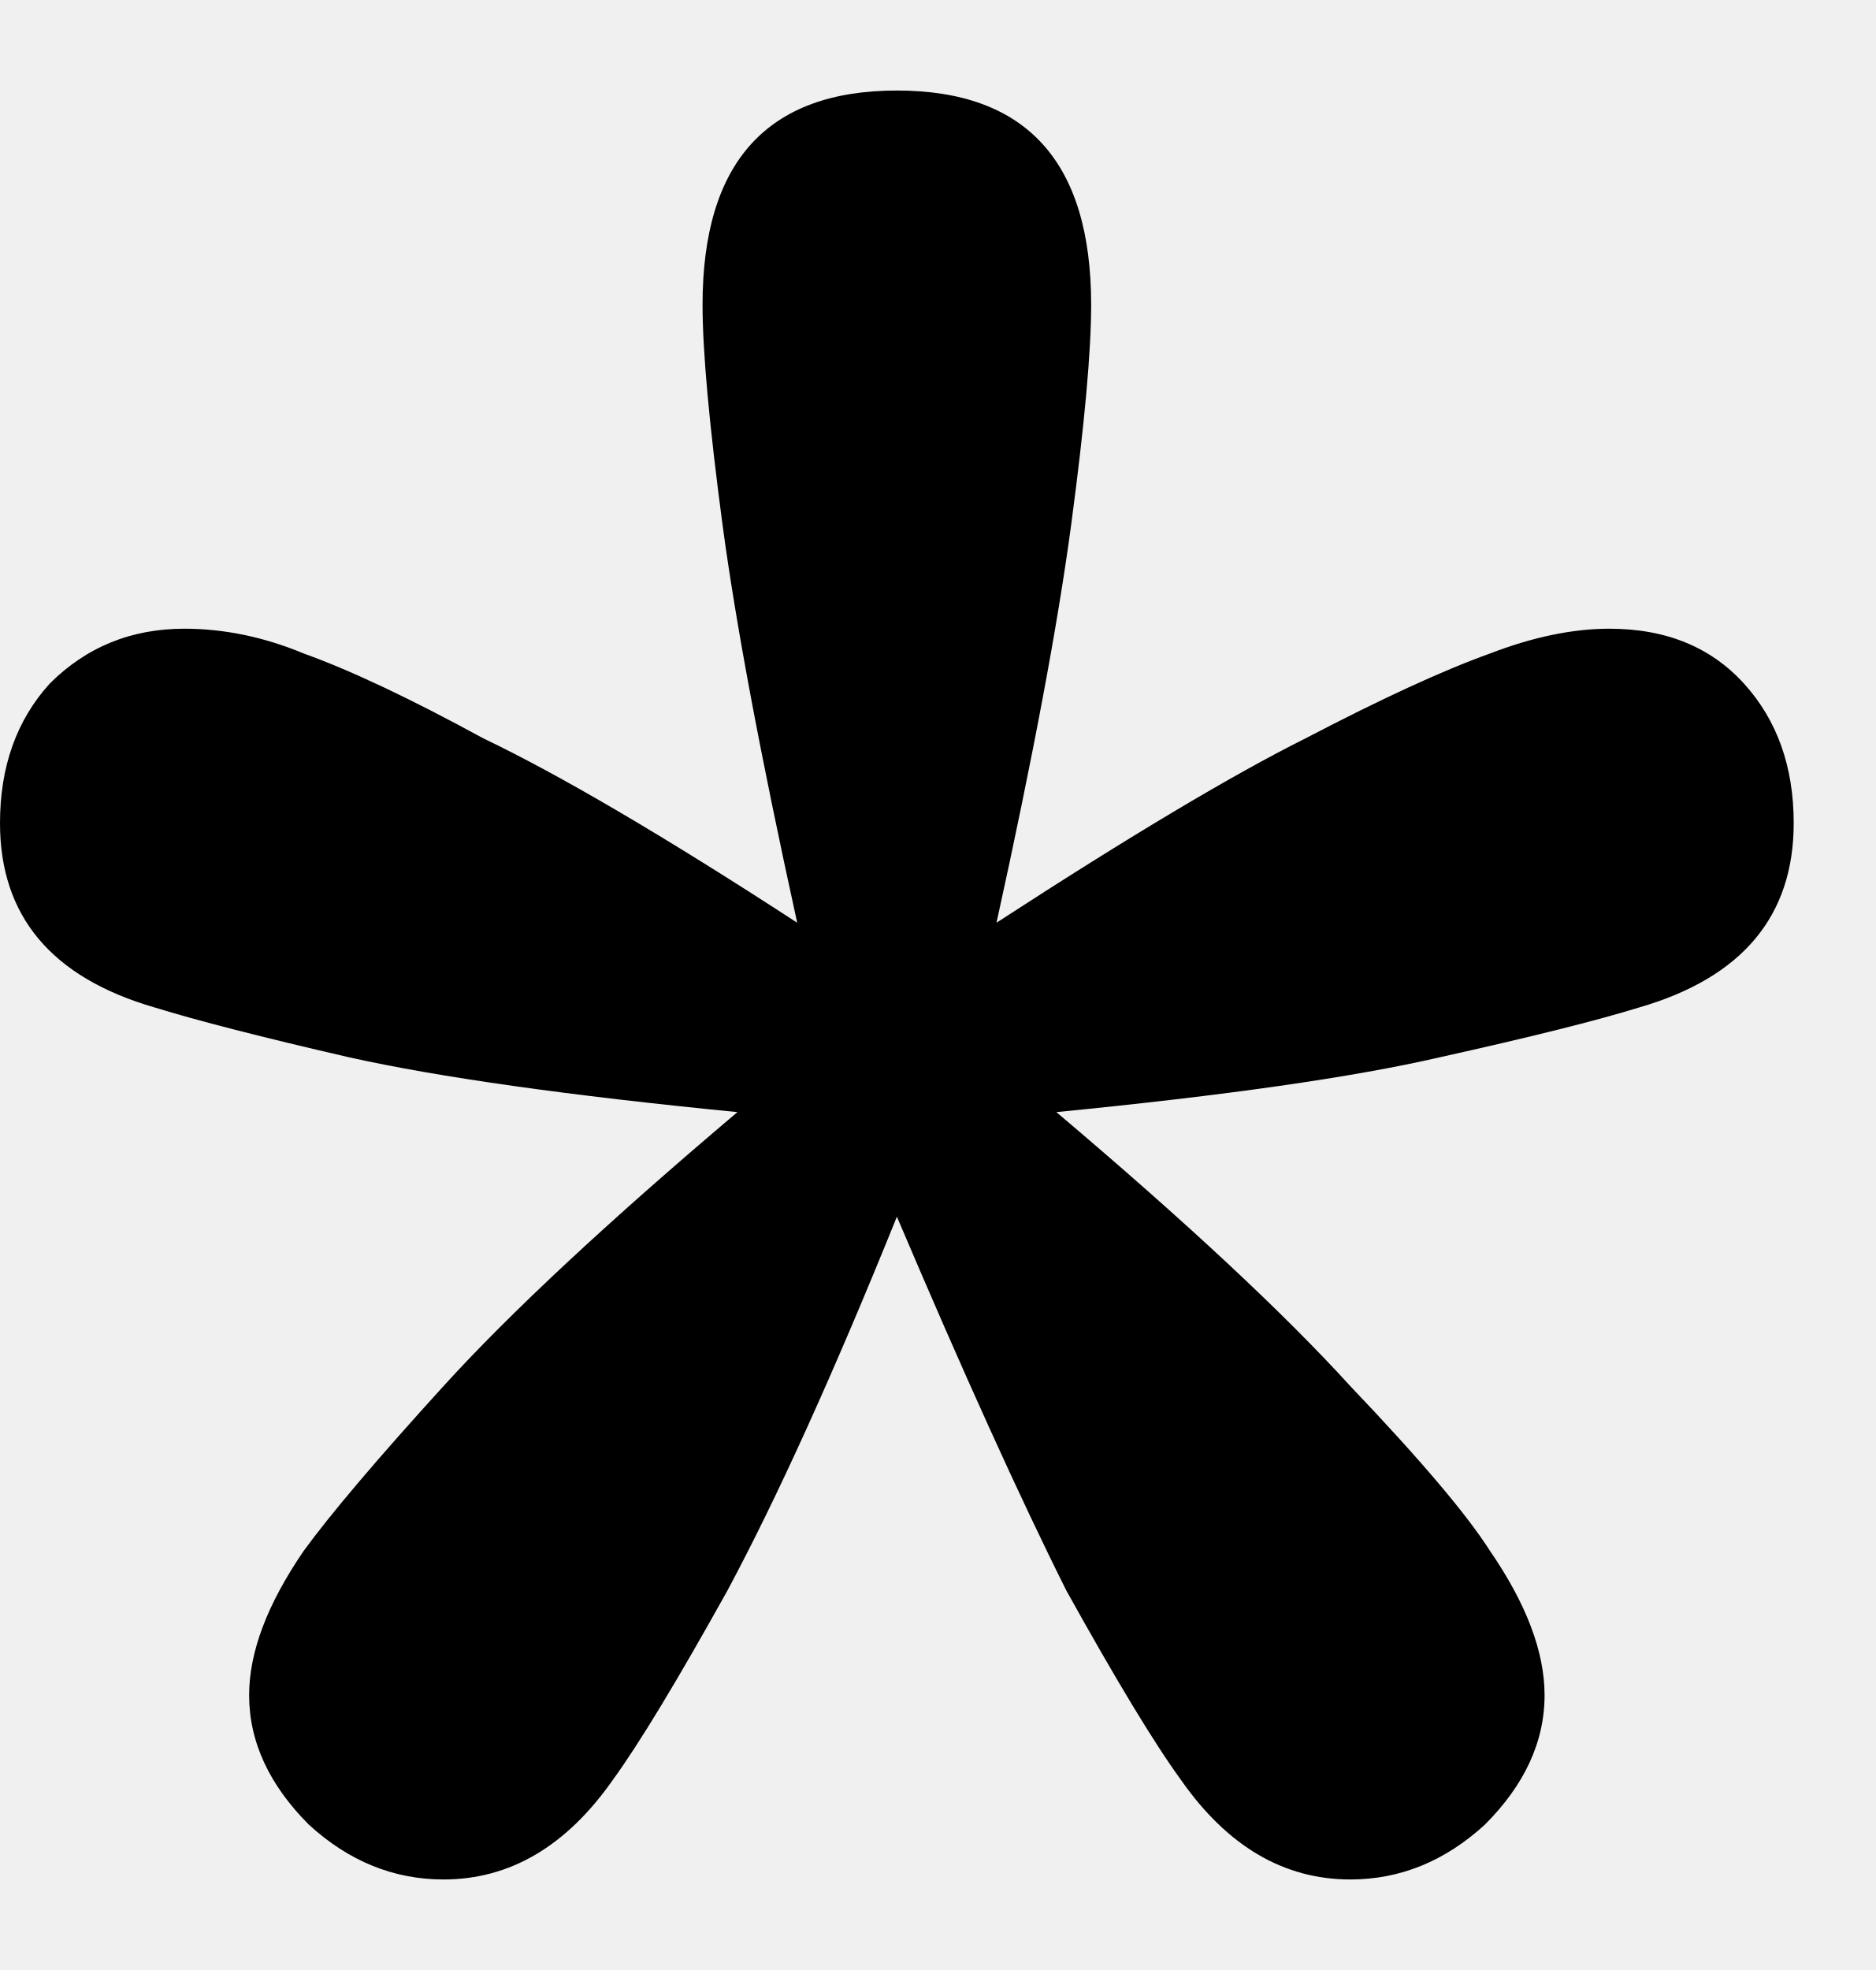
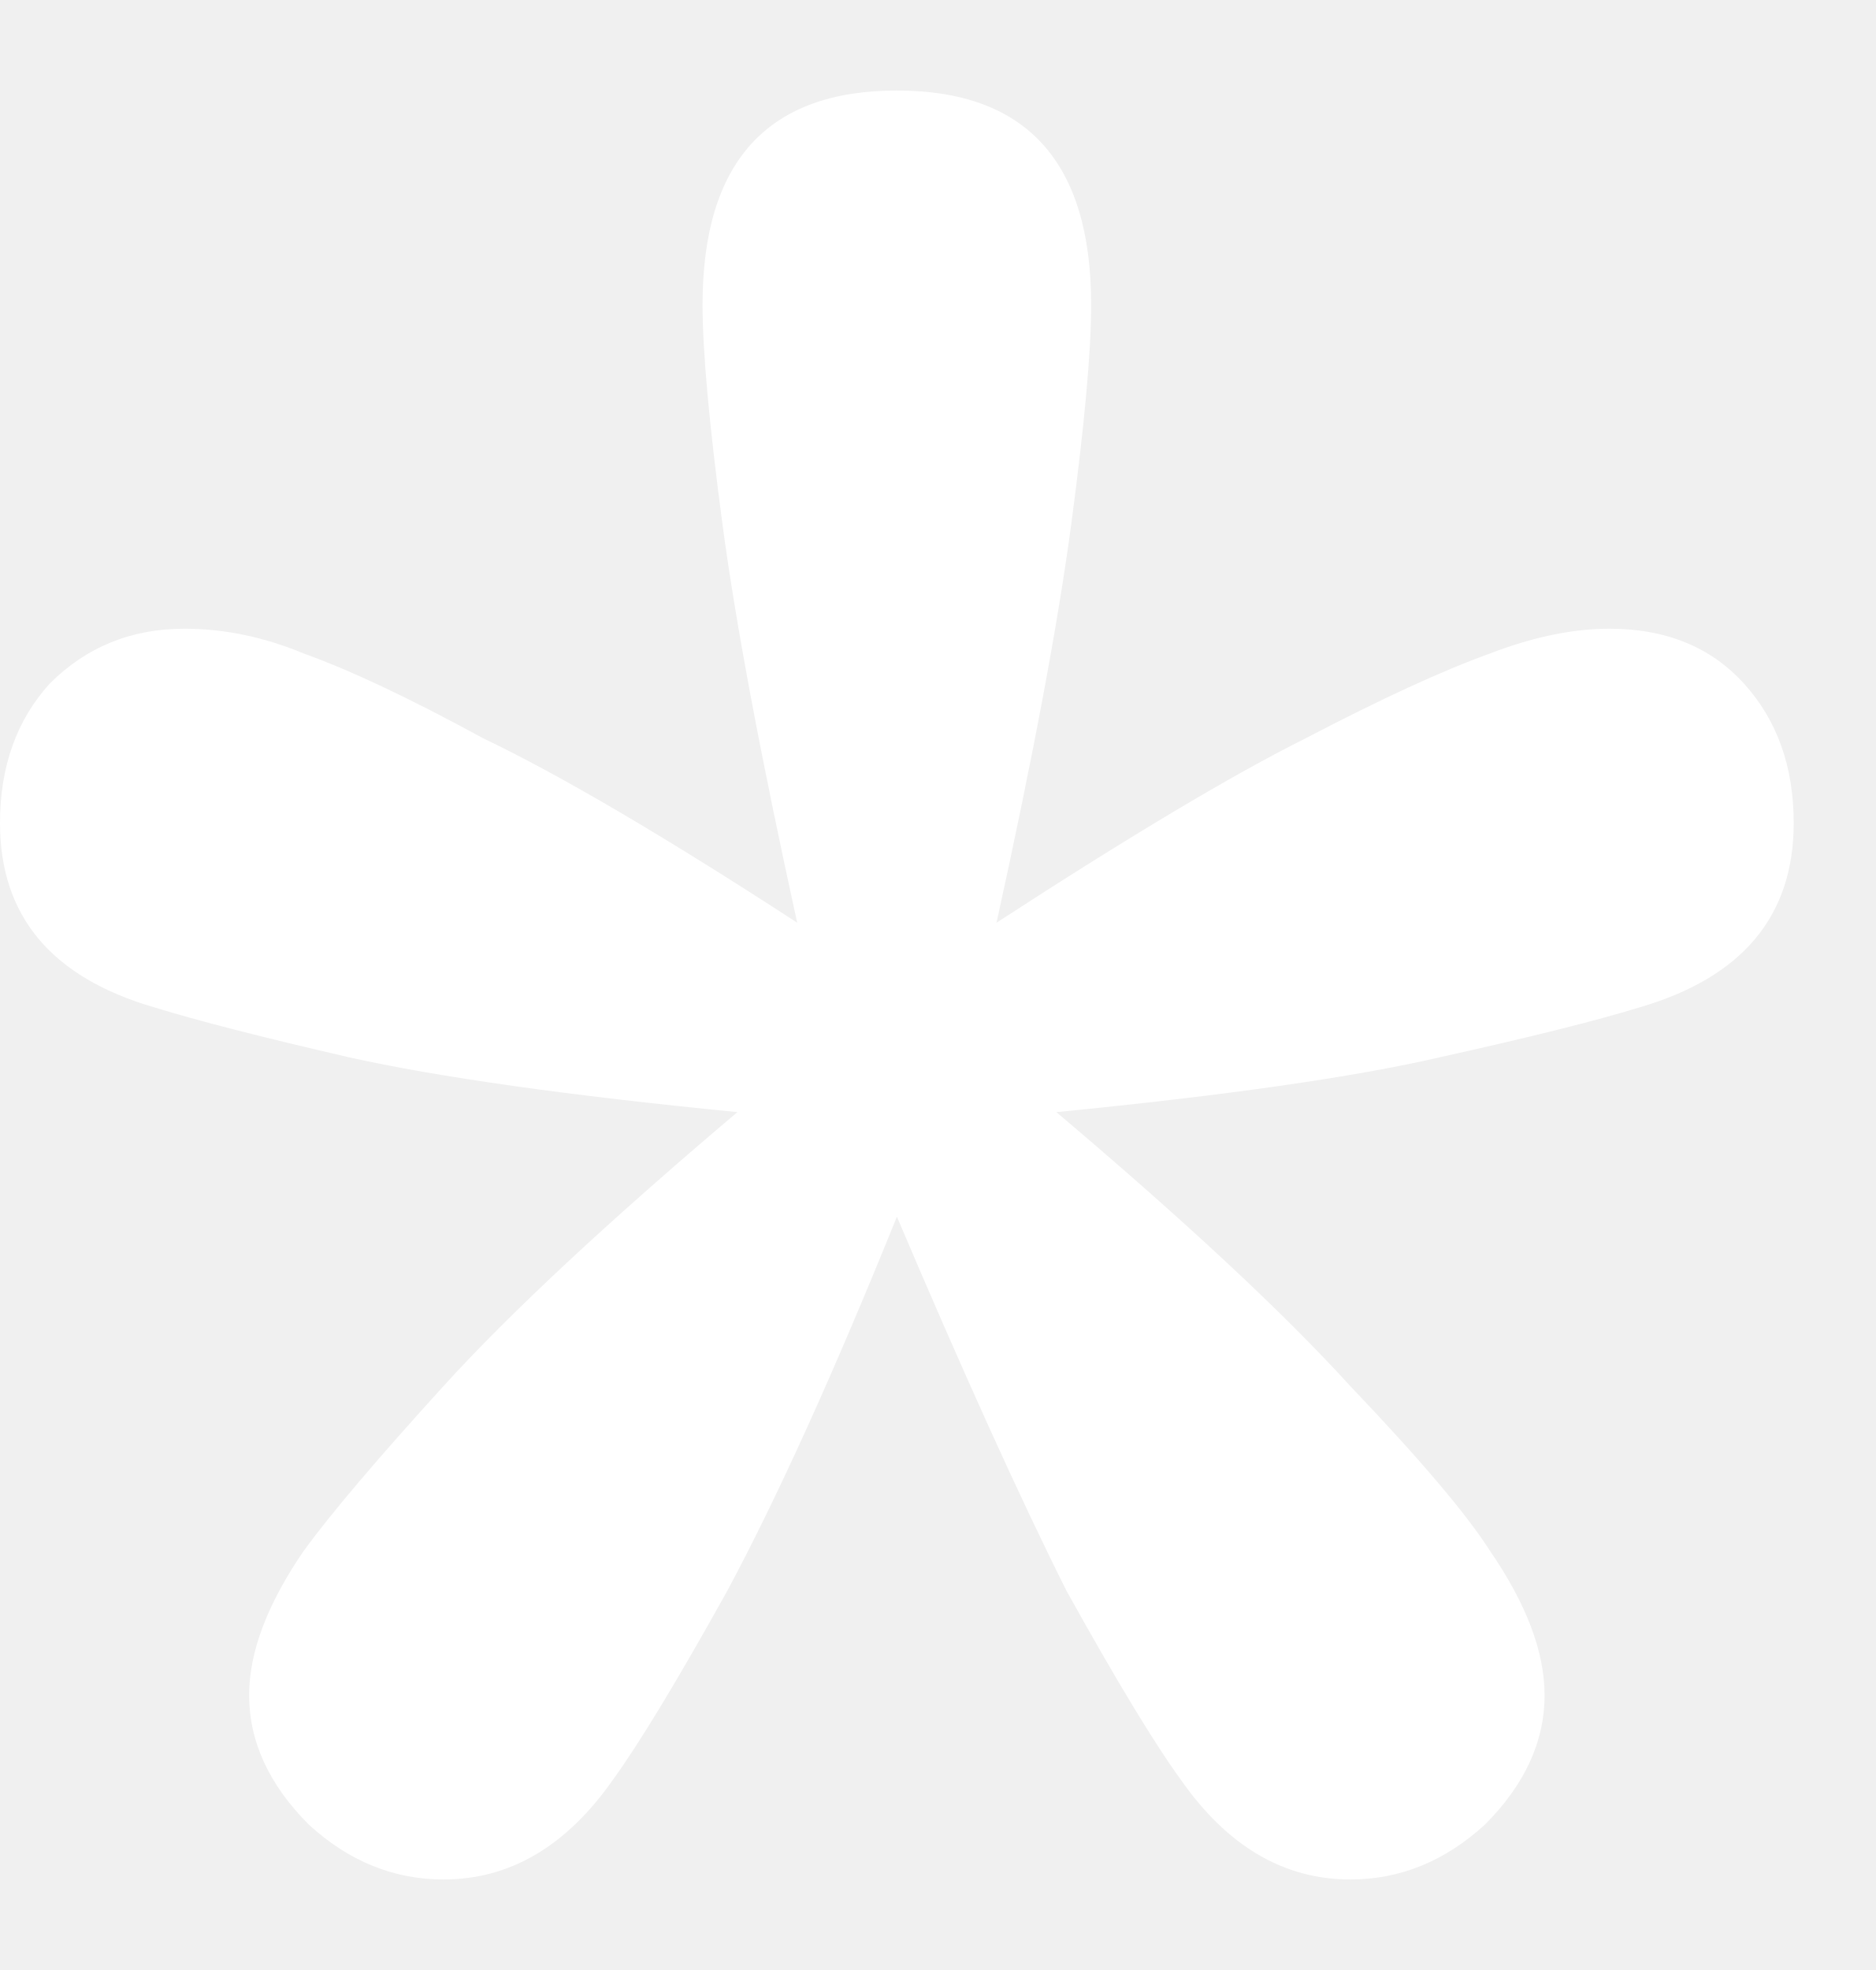
<svg xmlns="http://www.w3.org/2000/svg" width="20" height="21" viewBox="0 0 20 21" fill="none">
-   <path d="M9.562 12.97C8.889 14.635 8.287 15.963 7.756 16.954C7.224 17.91 6.817 18.583 6.534 18.973C6.038 19.681 5.436 20.035 4.728 20.035C4.197 20.035 3.718 19.84 3.293 19.451C2.869 19.026 2.656 18.566 2.656 18.07C2.656 17.609 2.851 17.096 3.24 16.529C3.524 16.14 4.019 15.555 4.728 14.776C5.436 13.997 6.481 13.023 7.862 11.855C6.056 11.678 4.675 11.483 3.718 11.27C2.798 11.058 2.107 10.881 1.647 10.739C0.549 10.42 0 9.765 0 8.774C0 8.172 0.177 7.676 0.531 7.286C0.921 6.897 1.399 6.702 1.965 6.702C2.39 6.702 2.815 6.79 3.24 6.967C3.736 7.145 4.374 7.446 5.153 7.871C5.967 8.26 7.083 8.915 8.499 9.836C8.11 8.065 7.844 6.649 7.702 5.586C7.561 4.524 7.49 3.745 7.49 3.249C7.49 1.726 8.181 0.965 9.562 0.965C10.943 0.965 11.633 1.726 11.633 3.249C11.633 3.745 11.563 4.524 11.421 5.586C11.279 6.649 11.014 8.065 10.624 9.836C12.041 8.915 13.139 8.26 13.918 7.871C14.732 7.446 15.387 7.145 15.883 6.967C16.343 6.79 16.768 6.702 17.158 6.702C17.76 6.702 18.238 6.897 18.592 7.286C18.946 7.676 19.123 8.172 19.123 8.774C19.123 9.765 18.575 10.42 17.477 10.739C17.016 10.881 16.308 11.058 15.352 11.27C14.431 11.483 13.068 11.678 11.262 11.855C12.643 13.023 13.687 13.997 14.396 14.776C15.139 15.555 15.635 16.14 15.883 16.529C16.273 17.096 16.467 17.609 16.467 18.07C16.467 18.566 16.255 19.026 15.83 19.451C15.405 19.84 14.927 20.035 14.396 20.035C13.687 20.035 13.085 19.681 12.59 18.973C12.306 18.583 11.899 17.91 11.368 16.954C10.872 15.963 10.27 14.635 9.562 12.97Z" fill="black" style="fill:black;fill-opacity:1;" />
+   <path d="M9.562 12.97C8.889 14.635 8.287 15.963 7.756 16.954C7.224 17.91 6.817 18.583 6.534 18.973C6.038 19.681 5.436 20.035 4.728 20.035C4.197 20.035 3.718 19.84 3.293 19.451C2.869 19.026 2.656 18.566 2.656 18.07C2.656 17.609 2.851 17.096 3.24 16.529C3.524 16.14 4.019 15.555 4.728 14.776C5.436 13.997 6.481 13.023 7.862 11.855C6.056 11.678 4.675 11.483 3.718 11.27C2.798 11.058 2.107 10.881 1.647 10.739C0.549 10.42 0 9.765 0 8.774C0 8.172 0.177 7.676 0.531 7.286C0.921 6.897 1.399 6.702 1.965 6.702C2.39 6.702 2.815 6.79 3.24 6.967C3.736 7.145 4.374 7.446 5.153 7.871C5.967 8.26 7.083 8.915 8.499 9.836C8.11 8.065 7.844 6.649 7.702 5.586C7.561 4.524 7.49 3.745 7.49 3.249C7.49 1.726 8.181 0.965 9.562 0.965C10.943 0.965 11.633 1.726 11.633 3.249C11.633 3.745 11.563 4.524 11.421 5.586C11.279 6.649 11.014 8.065 10.624 9.836C12.041 8.915 13.139 8.26 13.918 7.871C14.732 7.446 15.387 7.145 15.883 6.967C16.343 6.79 16.768 6.702 17.158 6.702C17.76 6.702 18.238 6.897 18.592 7.286C18.946 7.676 19.123 8.172 19.123 8.774C19.123 9.765 18.575 10.42 17.477 10.739C17.016 10.881 16.308 11.058 15.352 11.27C14.431 11.483 13.068 11.678 11.262 11.855C12.643 13.023 13.687 13.997 14.396 14.776C15.139 15.555 15.635 16.14 15.883 16.529C16.273 17.096 16.467 17.609 16.467 18.07C16.467 18.566 16.255 19.026 15.83 19.451C15.405 19.84 14.927 20.035 14.396 20.035C13.687 20.035 13.085 19.681 12.59 18.973C12.306 18.583 11.899 17.91 11.368 16.954C10.872 15.963 10.27 14.635 9.562 12.97Z" fill="white" style="fill:white;fill-opacity:1;" />
</svg>
